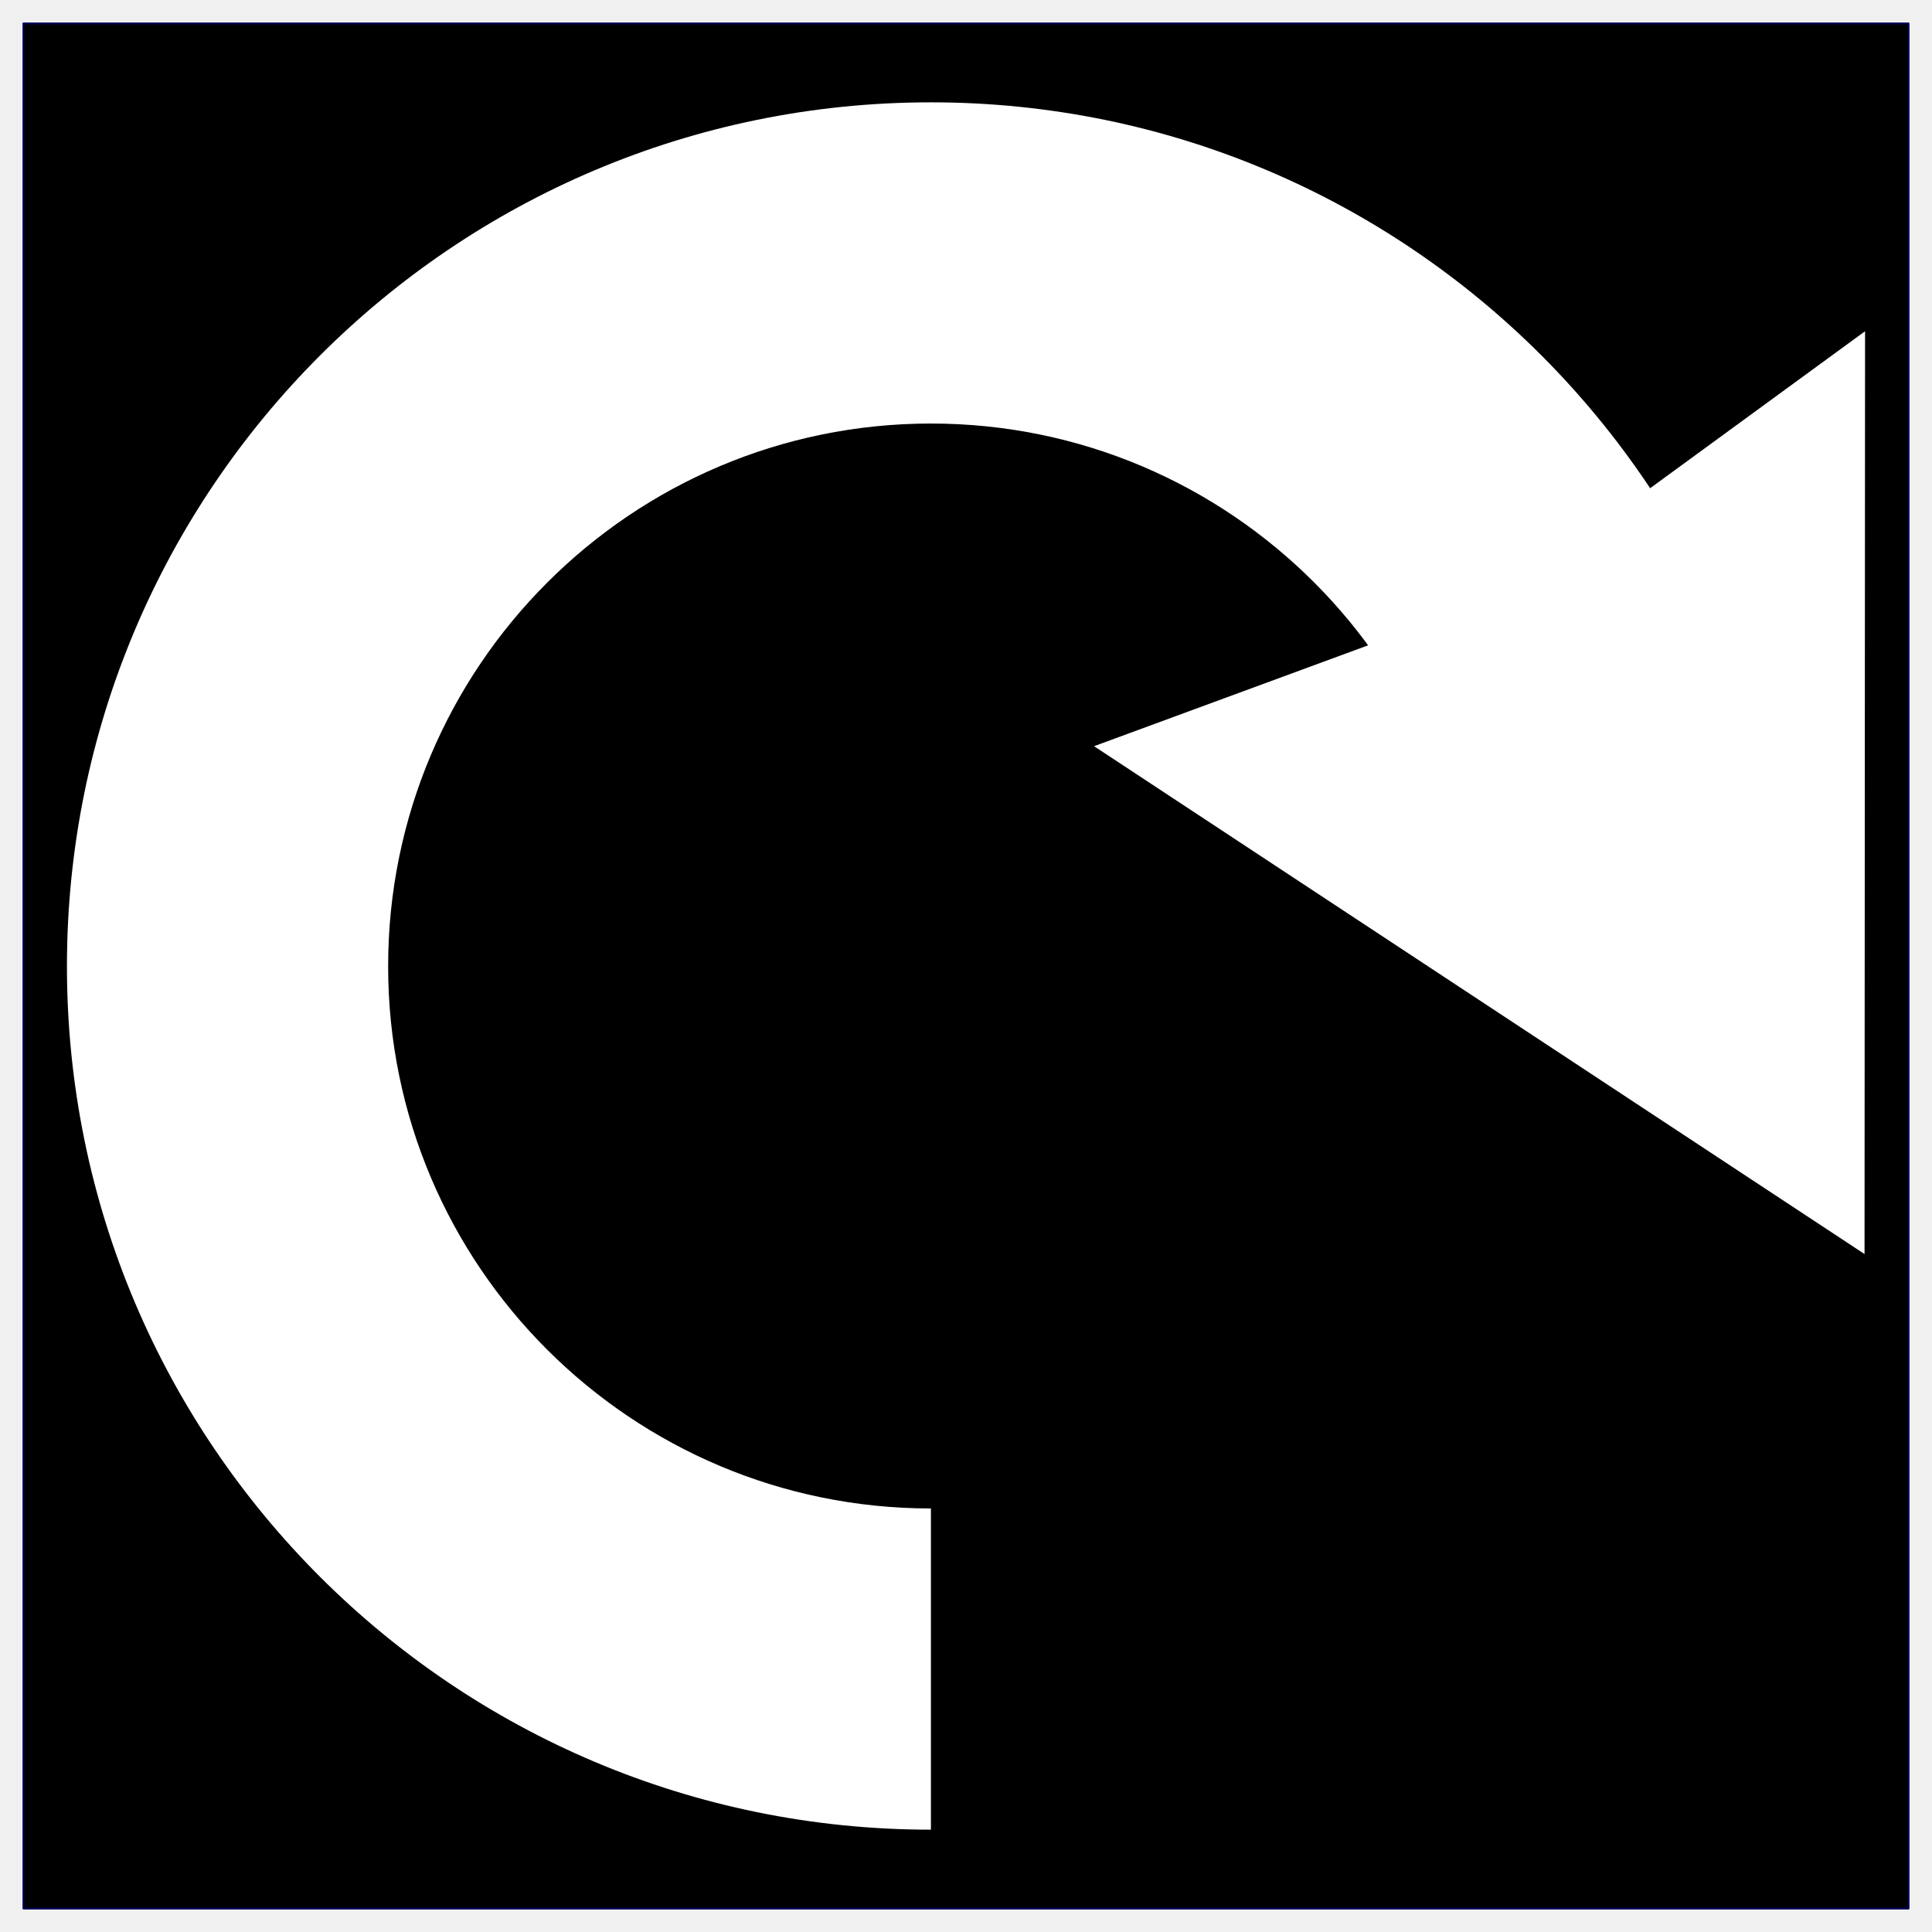
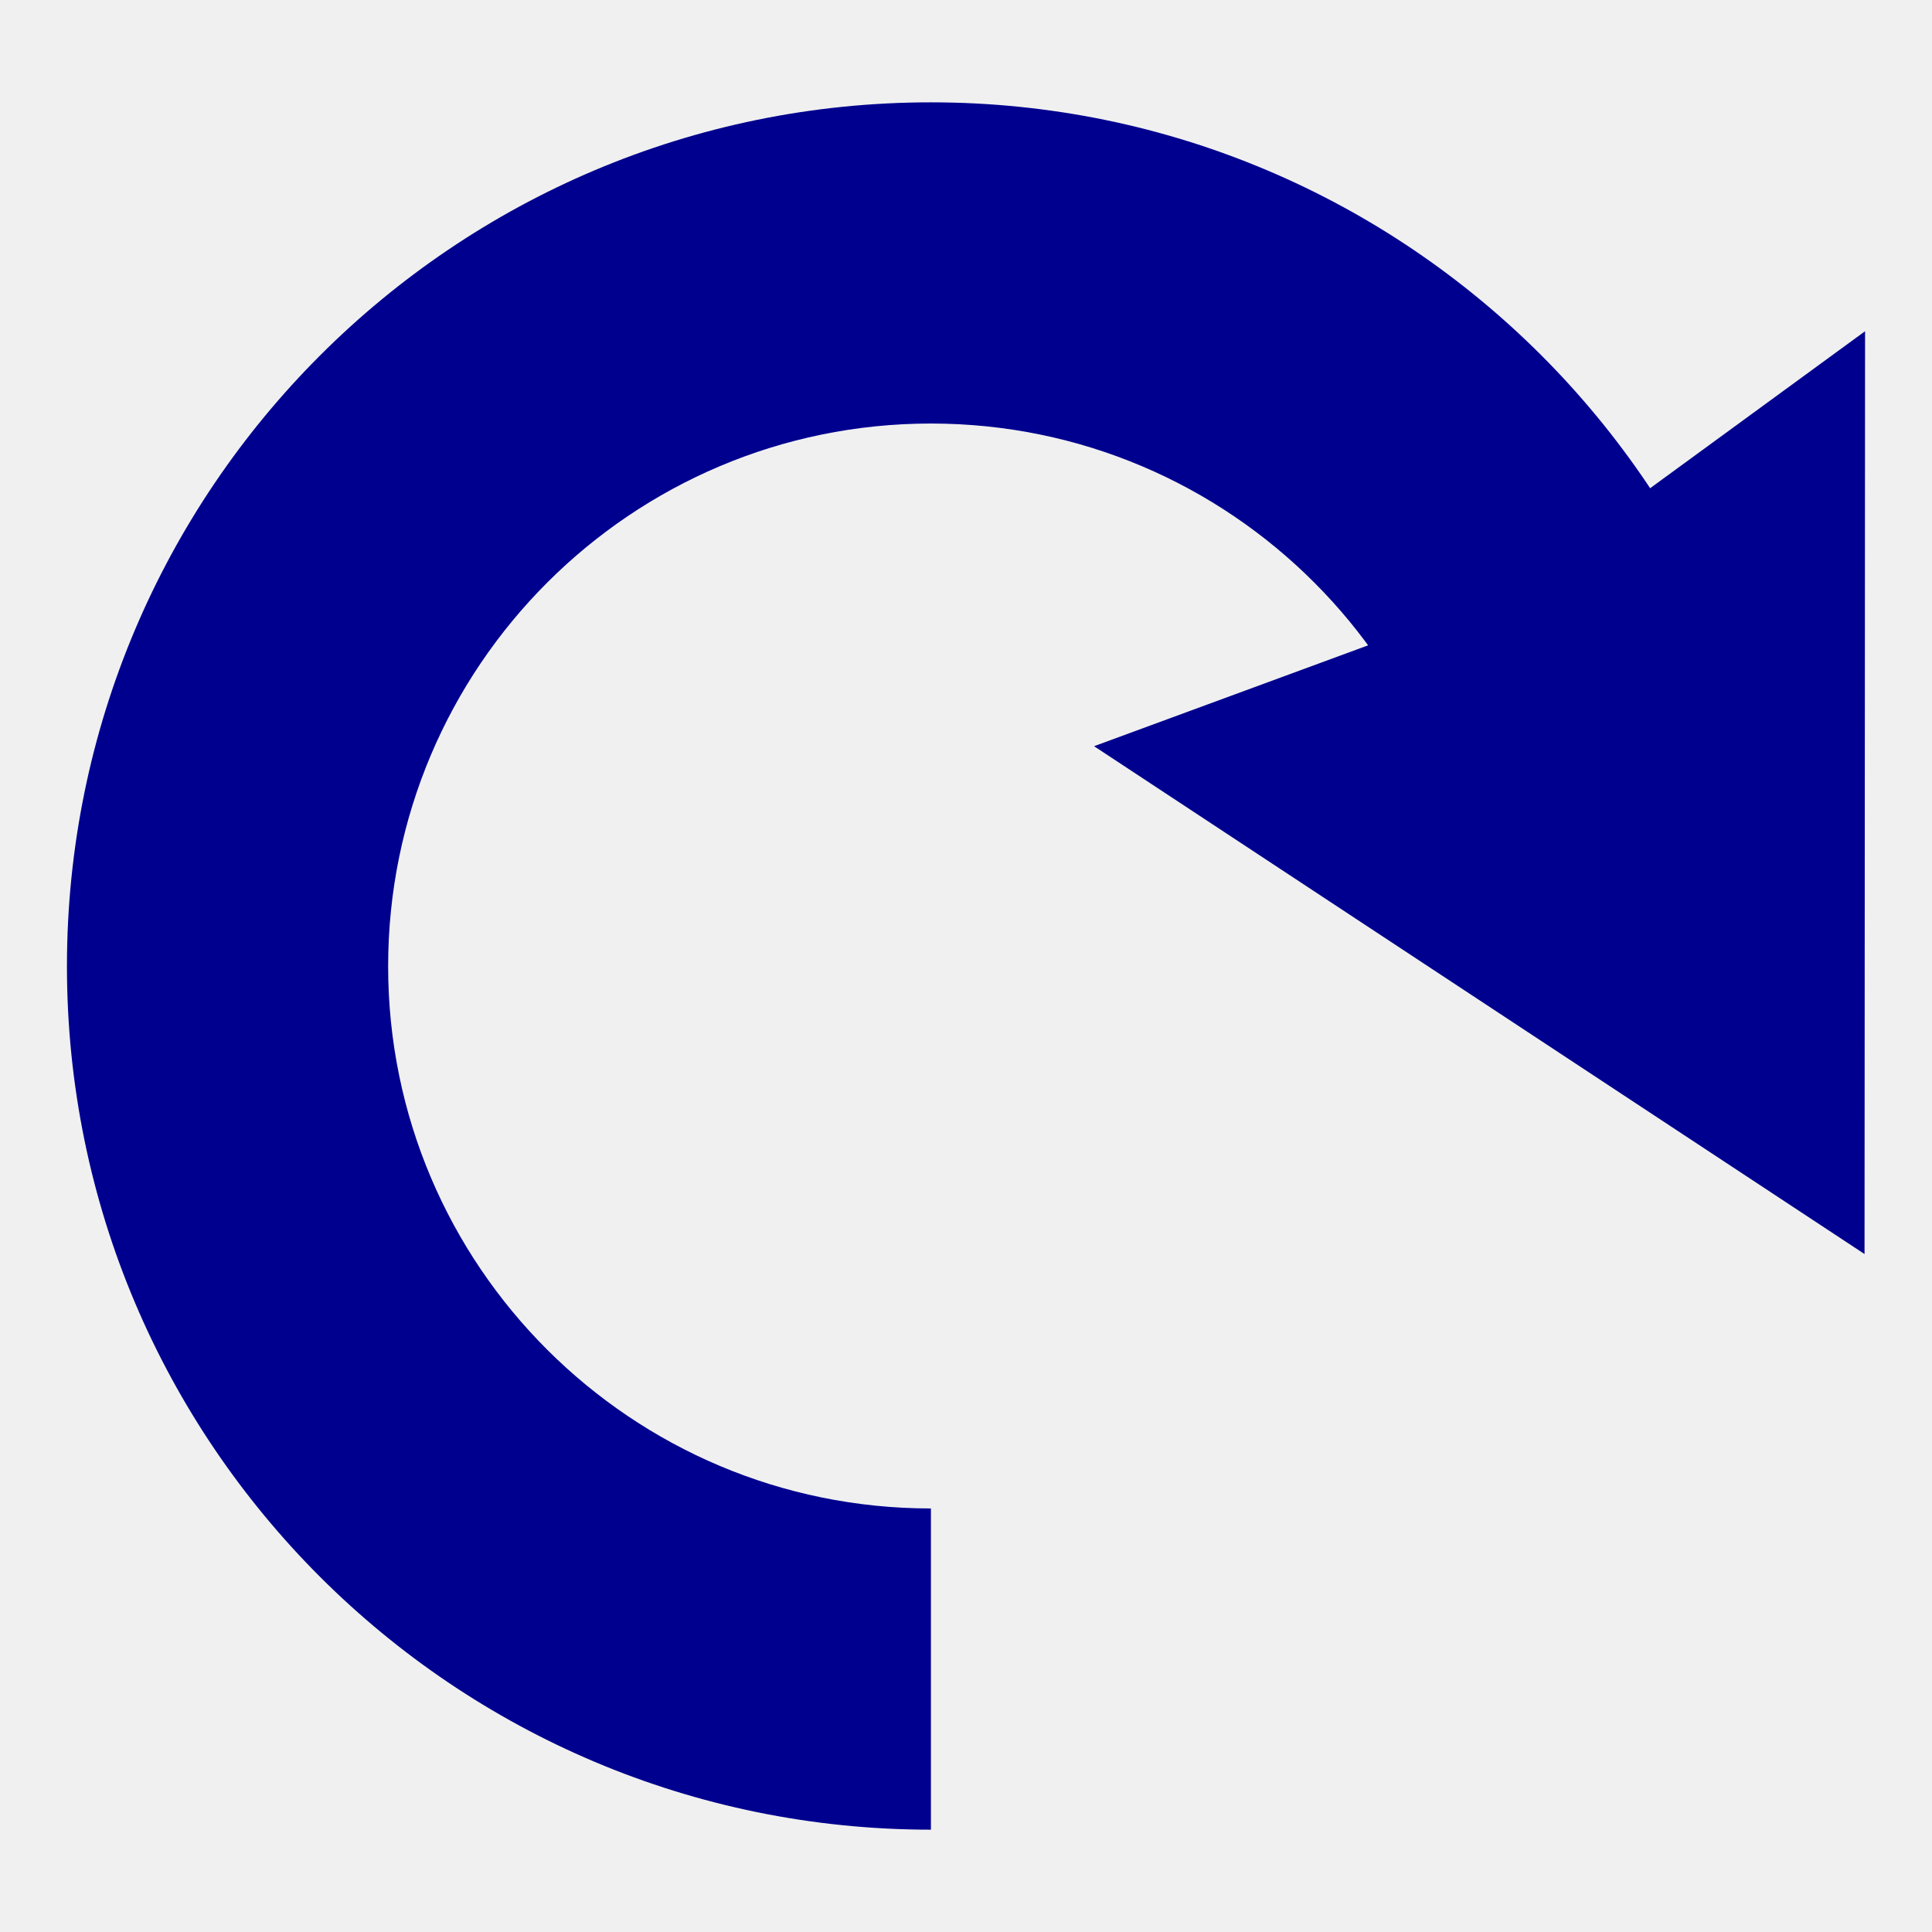
<svg xmlns="http://www.w3.org/2000/svg" version="1.0" width="100" height="100" id="svg2">
  <defs id="defs4" />
-   <rect style="fill:#000000;fill-opacity:1;stroke:#000056;stroke-width:0.1;stroke-linejoin:round;stroke-miterlimit:4;stroke-opacity:1;stroke-dasharray:none;stroke-dashoffset:0" id="rect2990" width="97.569" height="97.569" x="1.215" y="1.215" />
-   <g id="g3766" transform="translate(0.3009963,-0.05719425)">
-     <path id="path3761" d="m 47.883,78.135 c -15.504,0 -28.094,-12.559 -28.094,-28.062 0,-15.504 12.59,-28.094 28.094,-28.094 7.752,0 14.768,3.147 19.845,8.233 5.078,5.085 8.217,12.109 8.217,19.861 l 16.625,0 c 0,-12.345 -5,-23.524 -13.085,-31.618 C 71.399,10.362 60.227,5.354 47.883,5.354 c -24.689,0 -44.719,20.03 -44.719,44.719 0,24.689 20.03,44.688 44.719,44.688" style="fill:#ffffff;fill-opacity:1;stroke:none" />
-     <path style="fill:#ffffff;fill-opacity:1;fill-rule:evenodd;stroke:none" id="path3211" d="M 83.52,26.488 96.234,17.202 96.207,64.966 56.327,38.68 70.682,33.397 z" />
+   <g id="g3766" transform="translate(0.3009963,-0.05719425)" style="fill:#00008f;fill-opacity:1">
+     <path id="path3761" d="m 47.883,78.135 c -15.504,0 -28.094,-12.559 -28.094,-28.062 0,-15.504 12.59,-28.094 28.094,-28.094 7.752,0 14.768,3.147 19.845,8.233 5.078,5.085 8.217,12.109 8.217,19.861 l 16.625,0 c 0,-12.345 -5,-23.524 -13.085,-31.618 C 71.399,10.362 60.227,5.354 47.883,5.354 c -24.689,0 -44.719,20.03 -44.719,44.719 0,24.689 20.03,44.688 44.719,44.688" style="fill:#00008f;fill-opacity:1;stroke:none" />
+     <path style="fill:#00008f;fill-opacity:1;fill-rule:evenodd;stroke:none" id="path3211" d="M 83.52,26.488 96.234,17.202 96.207,64.966 56.327,38.68 70.682,33.397 z" />
  </g>
</svg>
